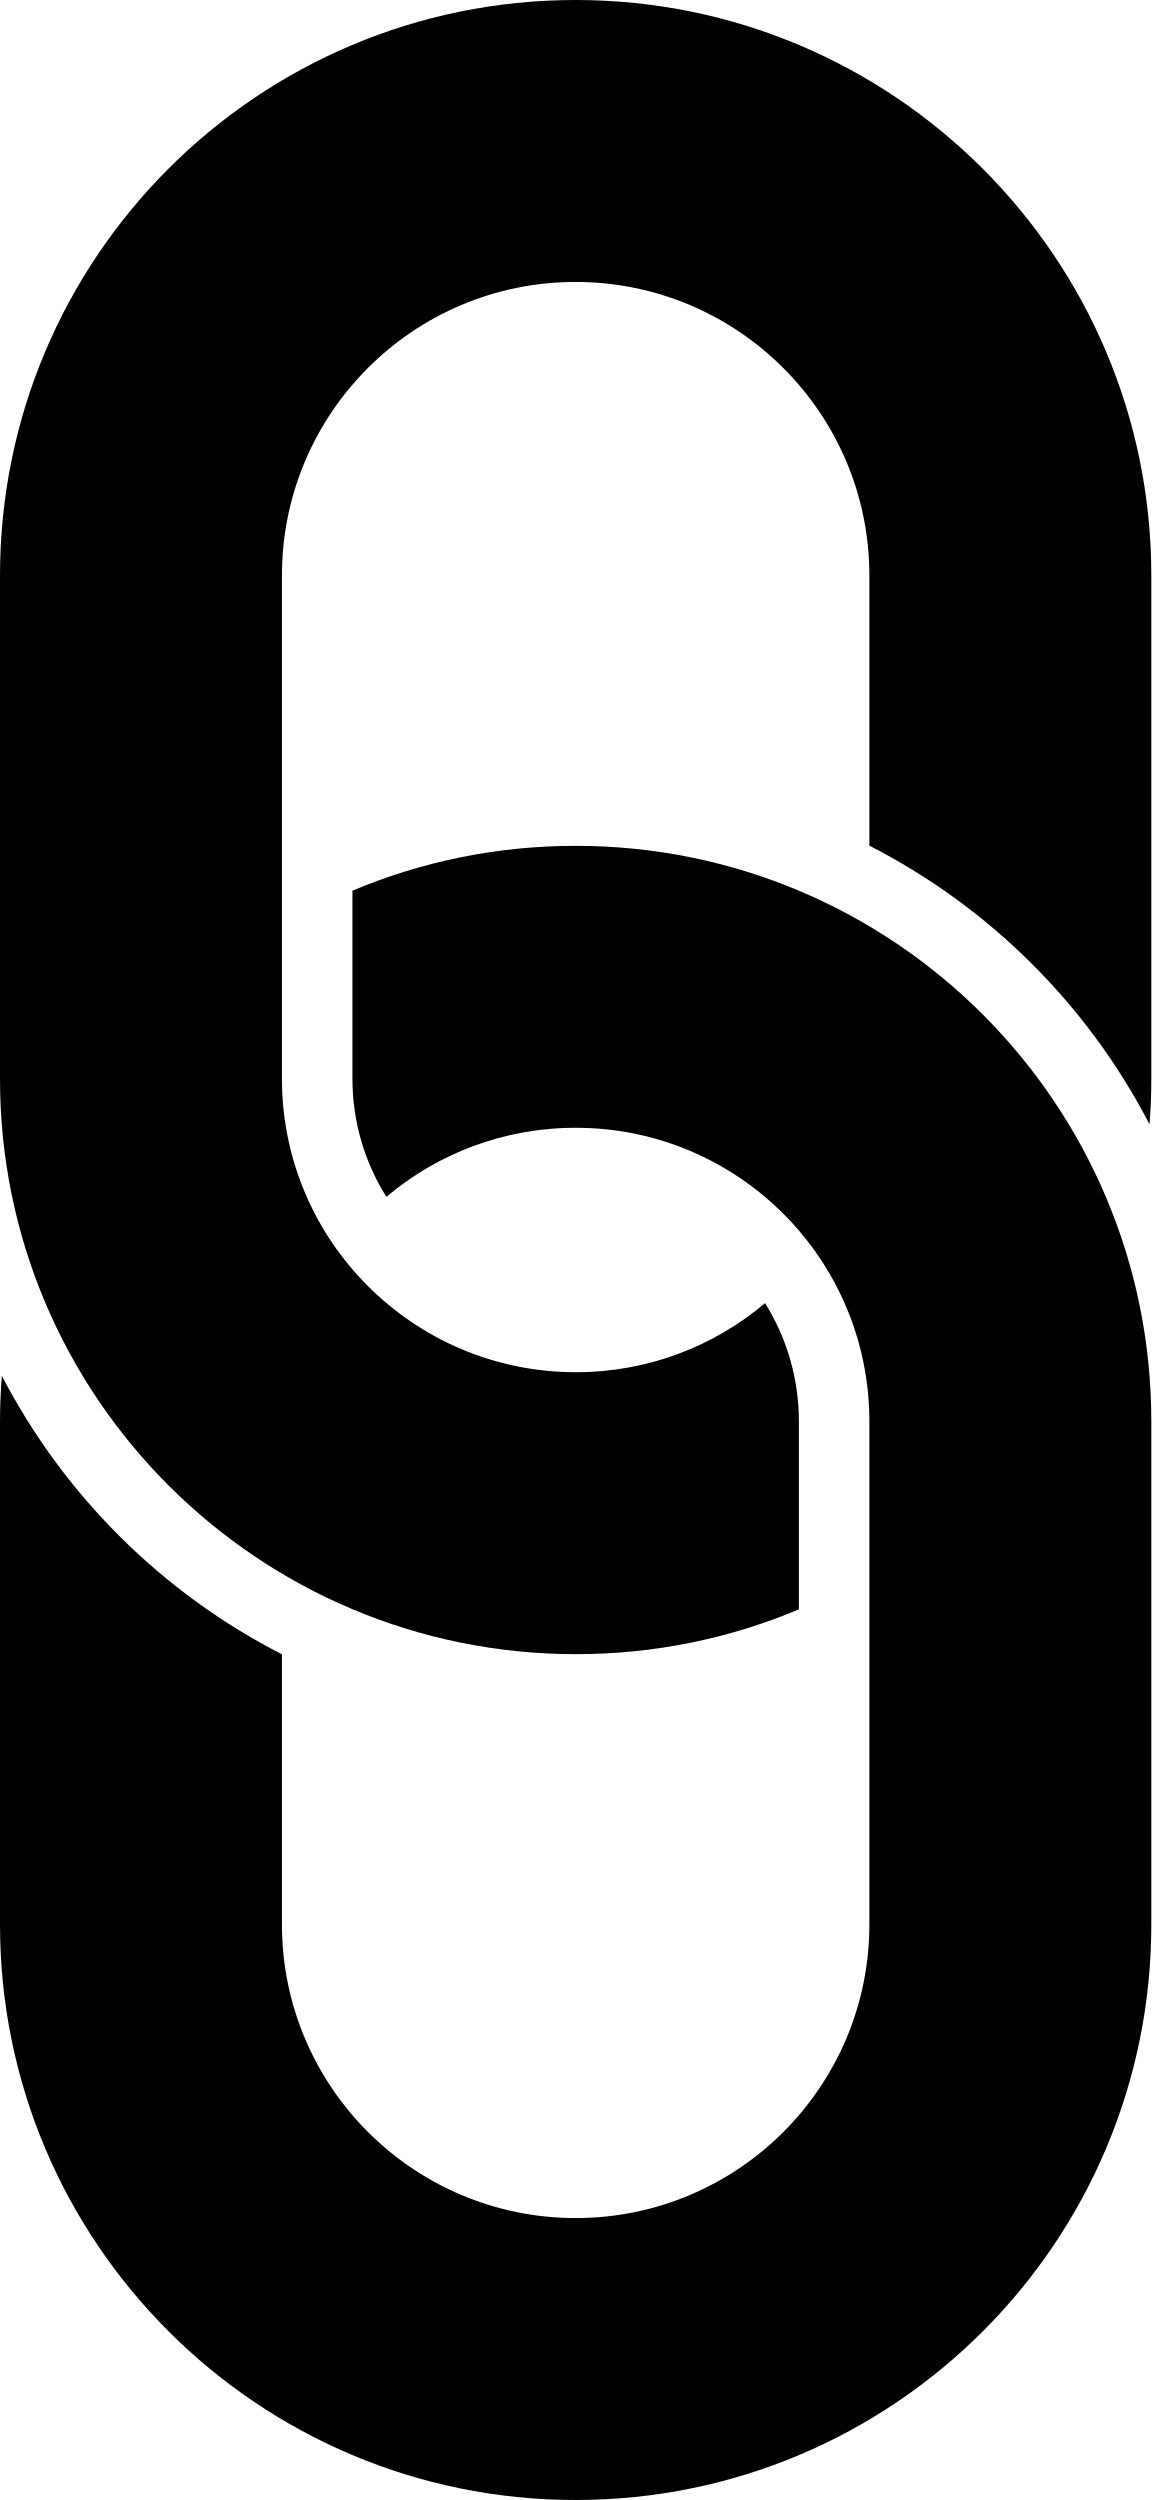
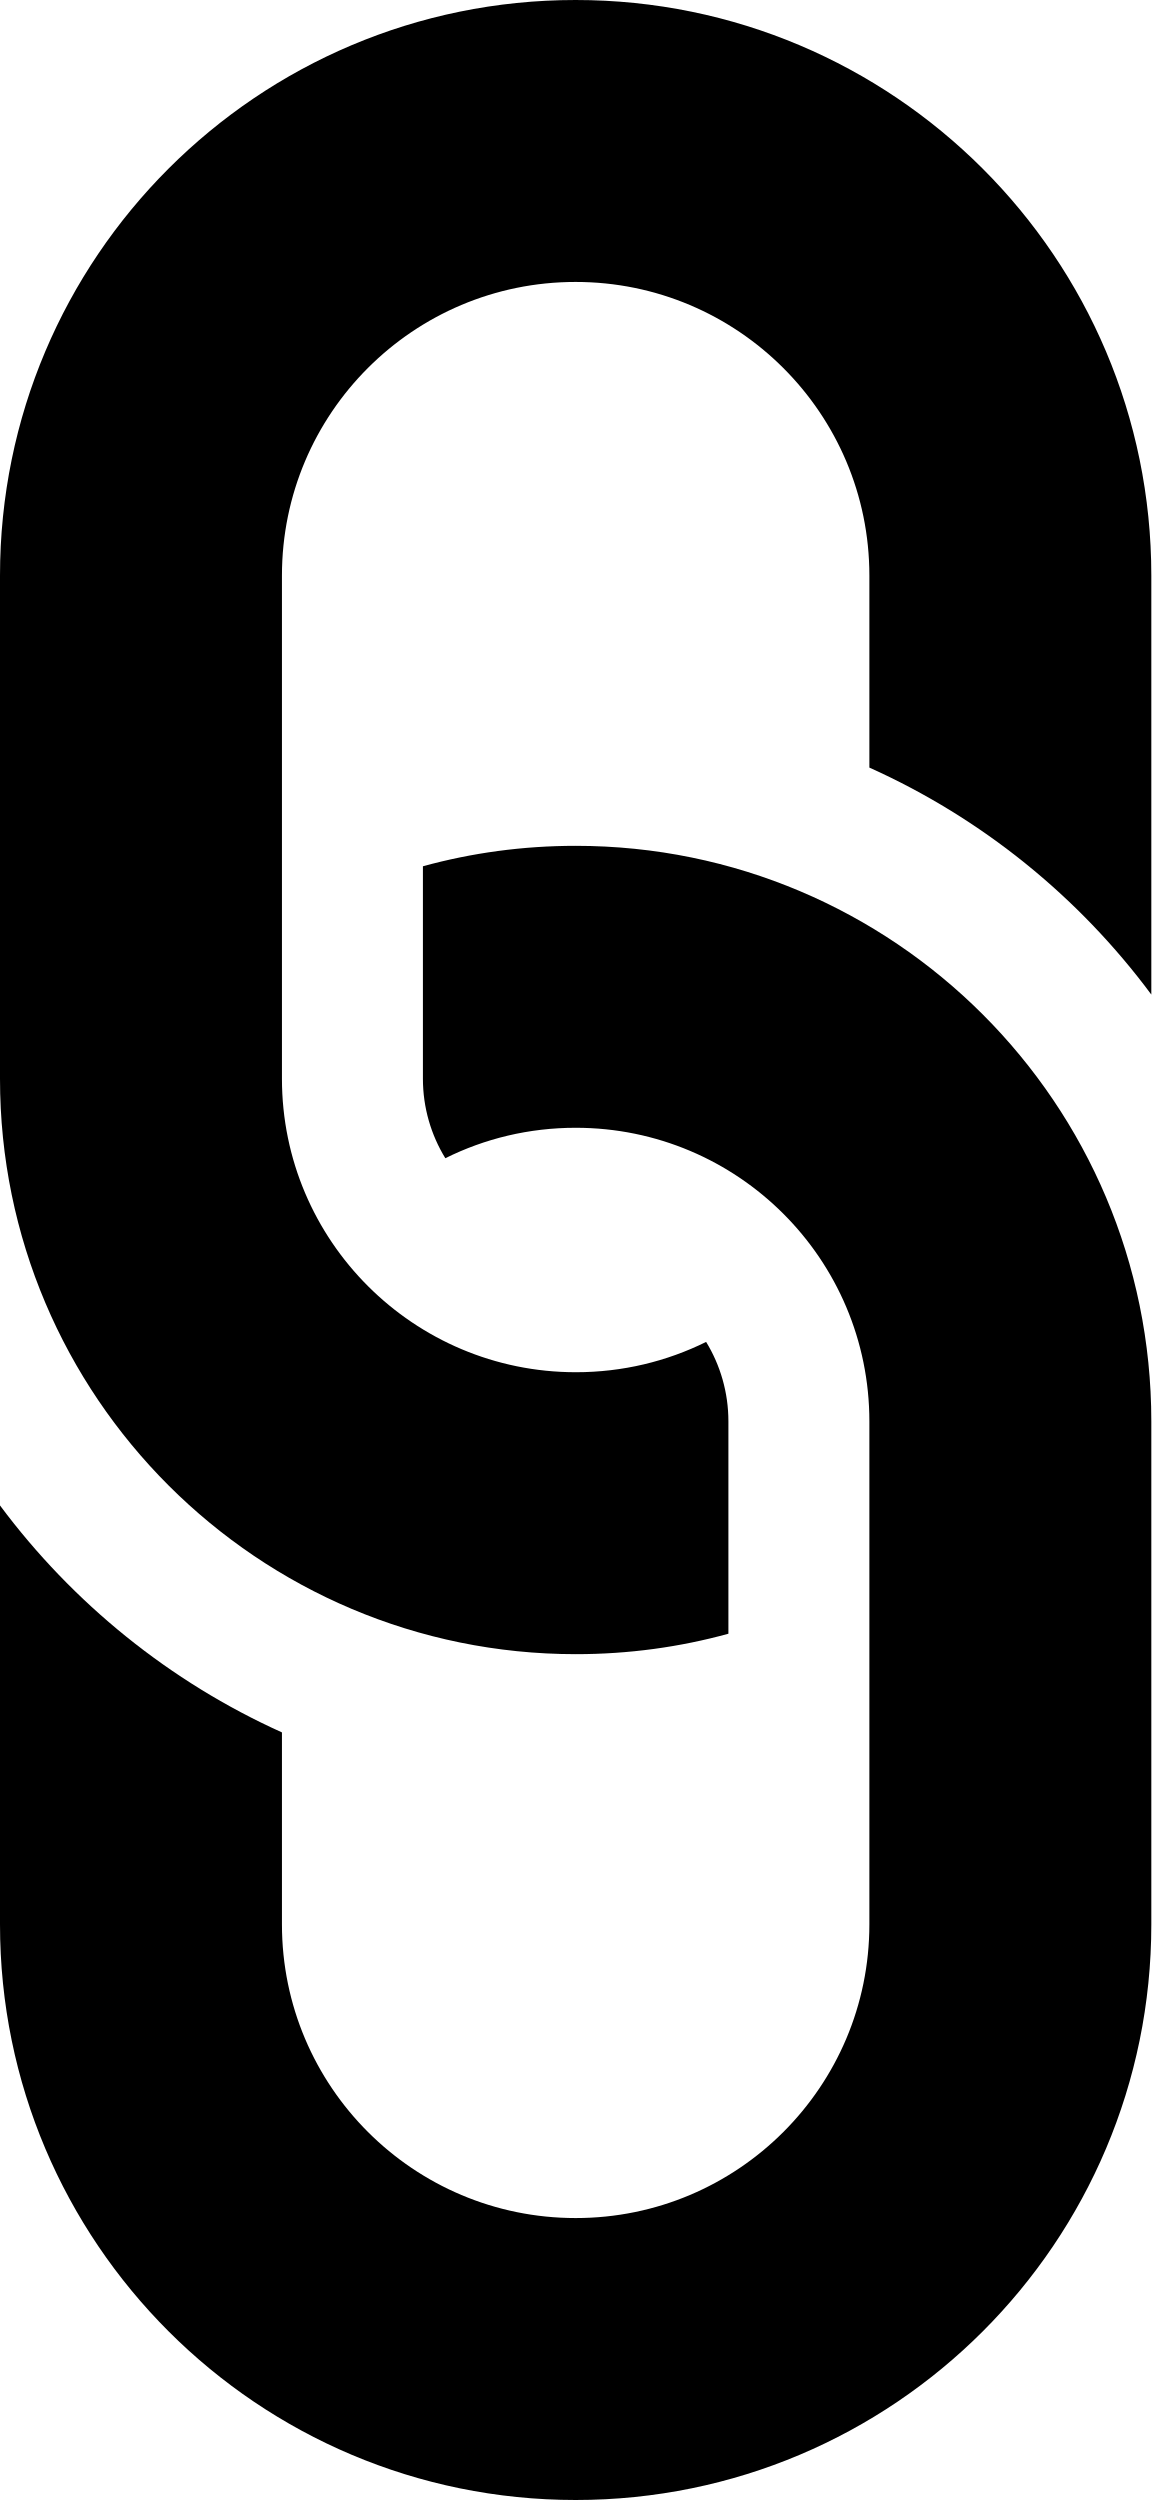
<svg xmlns="http://www.w3.org/2000/svg" x="0.833px" y="1.133px" width="8.167px" height="17.734px" viewBox="0.833 1.133 8.167 17.734">
-   <g id="Layer_1">
-     <path id="Compound_Group" style="fill:#000000;fill-opacity:1;fill-rule:evenodd;opacity:1;stroke:none;" d="M6.26,10.377 C5.897,10.683,5.429,10.867,4.918,10.867 C3.767,10.867,2.833,9.934,2.833,8.785 C2.833,8.785,2.833,5.216,2.833,5.216 C2.833,4.065,3.766,3.133,4.916,3.133 C6.066,3.133,7,4.066,7,5.216 C7,5.216,7,7.132,7,7.132 C7.851,7.567,8.548,8.26,8.987,9.108 C8.996,9.001,9,8.894,9,8.785 C9,8.785,9,5.216,9,5.216 C9,2.961,7.17,1.133,4.916,1.133 C2.661,1.133,0.833,2.961,0.833,5.216 C0.833,5.216,0.833,8.785,0.833,8.785 C0.833,11.039,2.663,12.867,4.918,12.867 C5.479,12.867,6.013,12.754,6.5,12.549 C6.5,12.549,6.5,11.216,6.5,11.216 C6.5,10.908,6.412,10.62,6.26,10.377 C6.26,10.377,6.26,10.377,6.26,10.377 z" />
-     <path id="Compound_Group-1" style="fill:#000000;fill-opacity:1;fill-rule:evenodd;opacity:1;stroke:none;" d="M2.833,12.868 C2.833,12.868,2.833,14.784,2.833,14.784 C2.833,15.934,3.766,16.867,4.917,16.867 C6.067,16.867,7,15.934,7,14.784 C7,14.784,7,11.216,7,11.216 C7,10.065,6.067,9.133,4.917,9.133 C4.405,9.133,3.936,9.317,3.574,9.623 C3.421,9.38,3.333,9.092,3.333,8.784 C3.333,8.784,3.333,7.451,3.333,7.451 C3.82,7.246,4.355,7.133,4.917,7.133 C7.172,7.133,9,8.961,9,11.216 C9,11.216,9,14.784,9,14.784 C9,17.039,7.172,18.867,4.917,18.867 C2.662,18.867,0.833,17.039,0.833,14.784 C0.833,14.784,0.833,11.216,0.833,11.216 C0.833,11.107,0.838,10.999,0.846,10.892 C1.286,11.74,1.983,12.433,2.833,12.868 C2.833,12.868,2.833,12.868,2.833,12.868 z" />
+   <g id="Layer_1_Copy">
+     <path id="Compound_Group" style="fill:#000000;fill-opacity:1;fill-rule:evenodd;opacity:1;stroke:none;" d="M5.842,10.652 C5.563,10.79,5.25,10.867,4.918,10.867 C3.767,10.867,2.833,9.934,2.833,8.785 C2.833,8.785,2.833,5.216,2.833,5.216 C2.833,4.065,3.766,3.133,4.916,3.133 C6.066,3.133,7,4.066,7,5.216 C7,5.216,7,6.578,7,6.578 C7.797,6.936,8.485,7.494,9,8.188 C9,8.188,9,5.216,9,5.216 C9,2.961,7.17,1.133,4.916,1.133 C2.661,1.133,0.833,2.961,0.833,5.216 C0.833,5.216,0.833,8.785,0.833,8.785 C0.833,11.039,2.663,12.867,4.918,12.867 C5.292,12.867,5.655,12.817,6,12.722 C6,12.722,6,11.216,6,11.216 C6,11.009,5.942,10.816,5.842,10.652 z" />
+     <path id="done" style="fill:#000000;fill-opacity:1;fill-rule:evenodd;opacity:1;stroke:none;" d="M2.833,13.422 C2.833,13.422,2.833,14.784,2.833,14.784 C2.833,15.934,3.766,16.867,4.917,16.867 C6.067,16.867,7,15.934,7,14.784 C7,14.784,7,11.216,7,11.216 C7,10.065,6.067,9.133,4.917,9.133 C4.585,9.133,4.271,9.21,3.992,9.349 C3.891,9.184,3.833,8.991,3.833,8.785 C3.833,8.785,3.833,7.278,3.833,7.278 C4.178,7.183,4.542,7.133,4.917,7.133 C7.172,7.133,9,8.961,9,11.216 C9,11.216,9,14.784,9,14.784 C9,17.039,7.172,18.867,4.917,18.867 C2.662,18.867,0.833,17.039,0.833,14.784 C0.833,14.784,0.833,11.812,0.833,11.812 C1.349,12.505,2.037,13.063,2.833,13.422 C2.833,13.422,2.833,13.422,2.833,13.422 z" />
  </g>
</svg>
